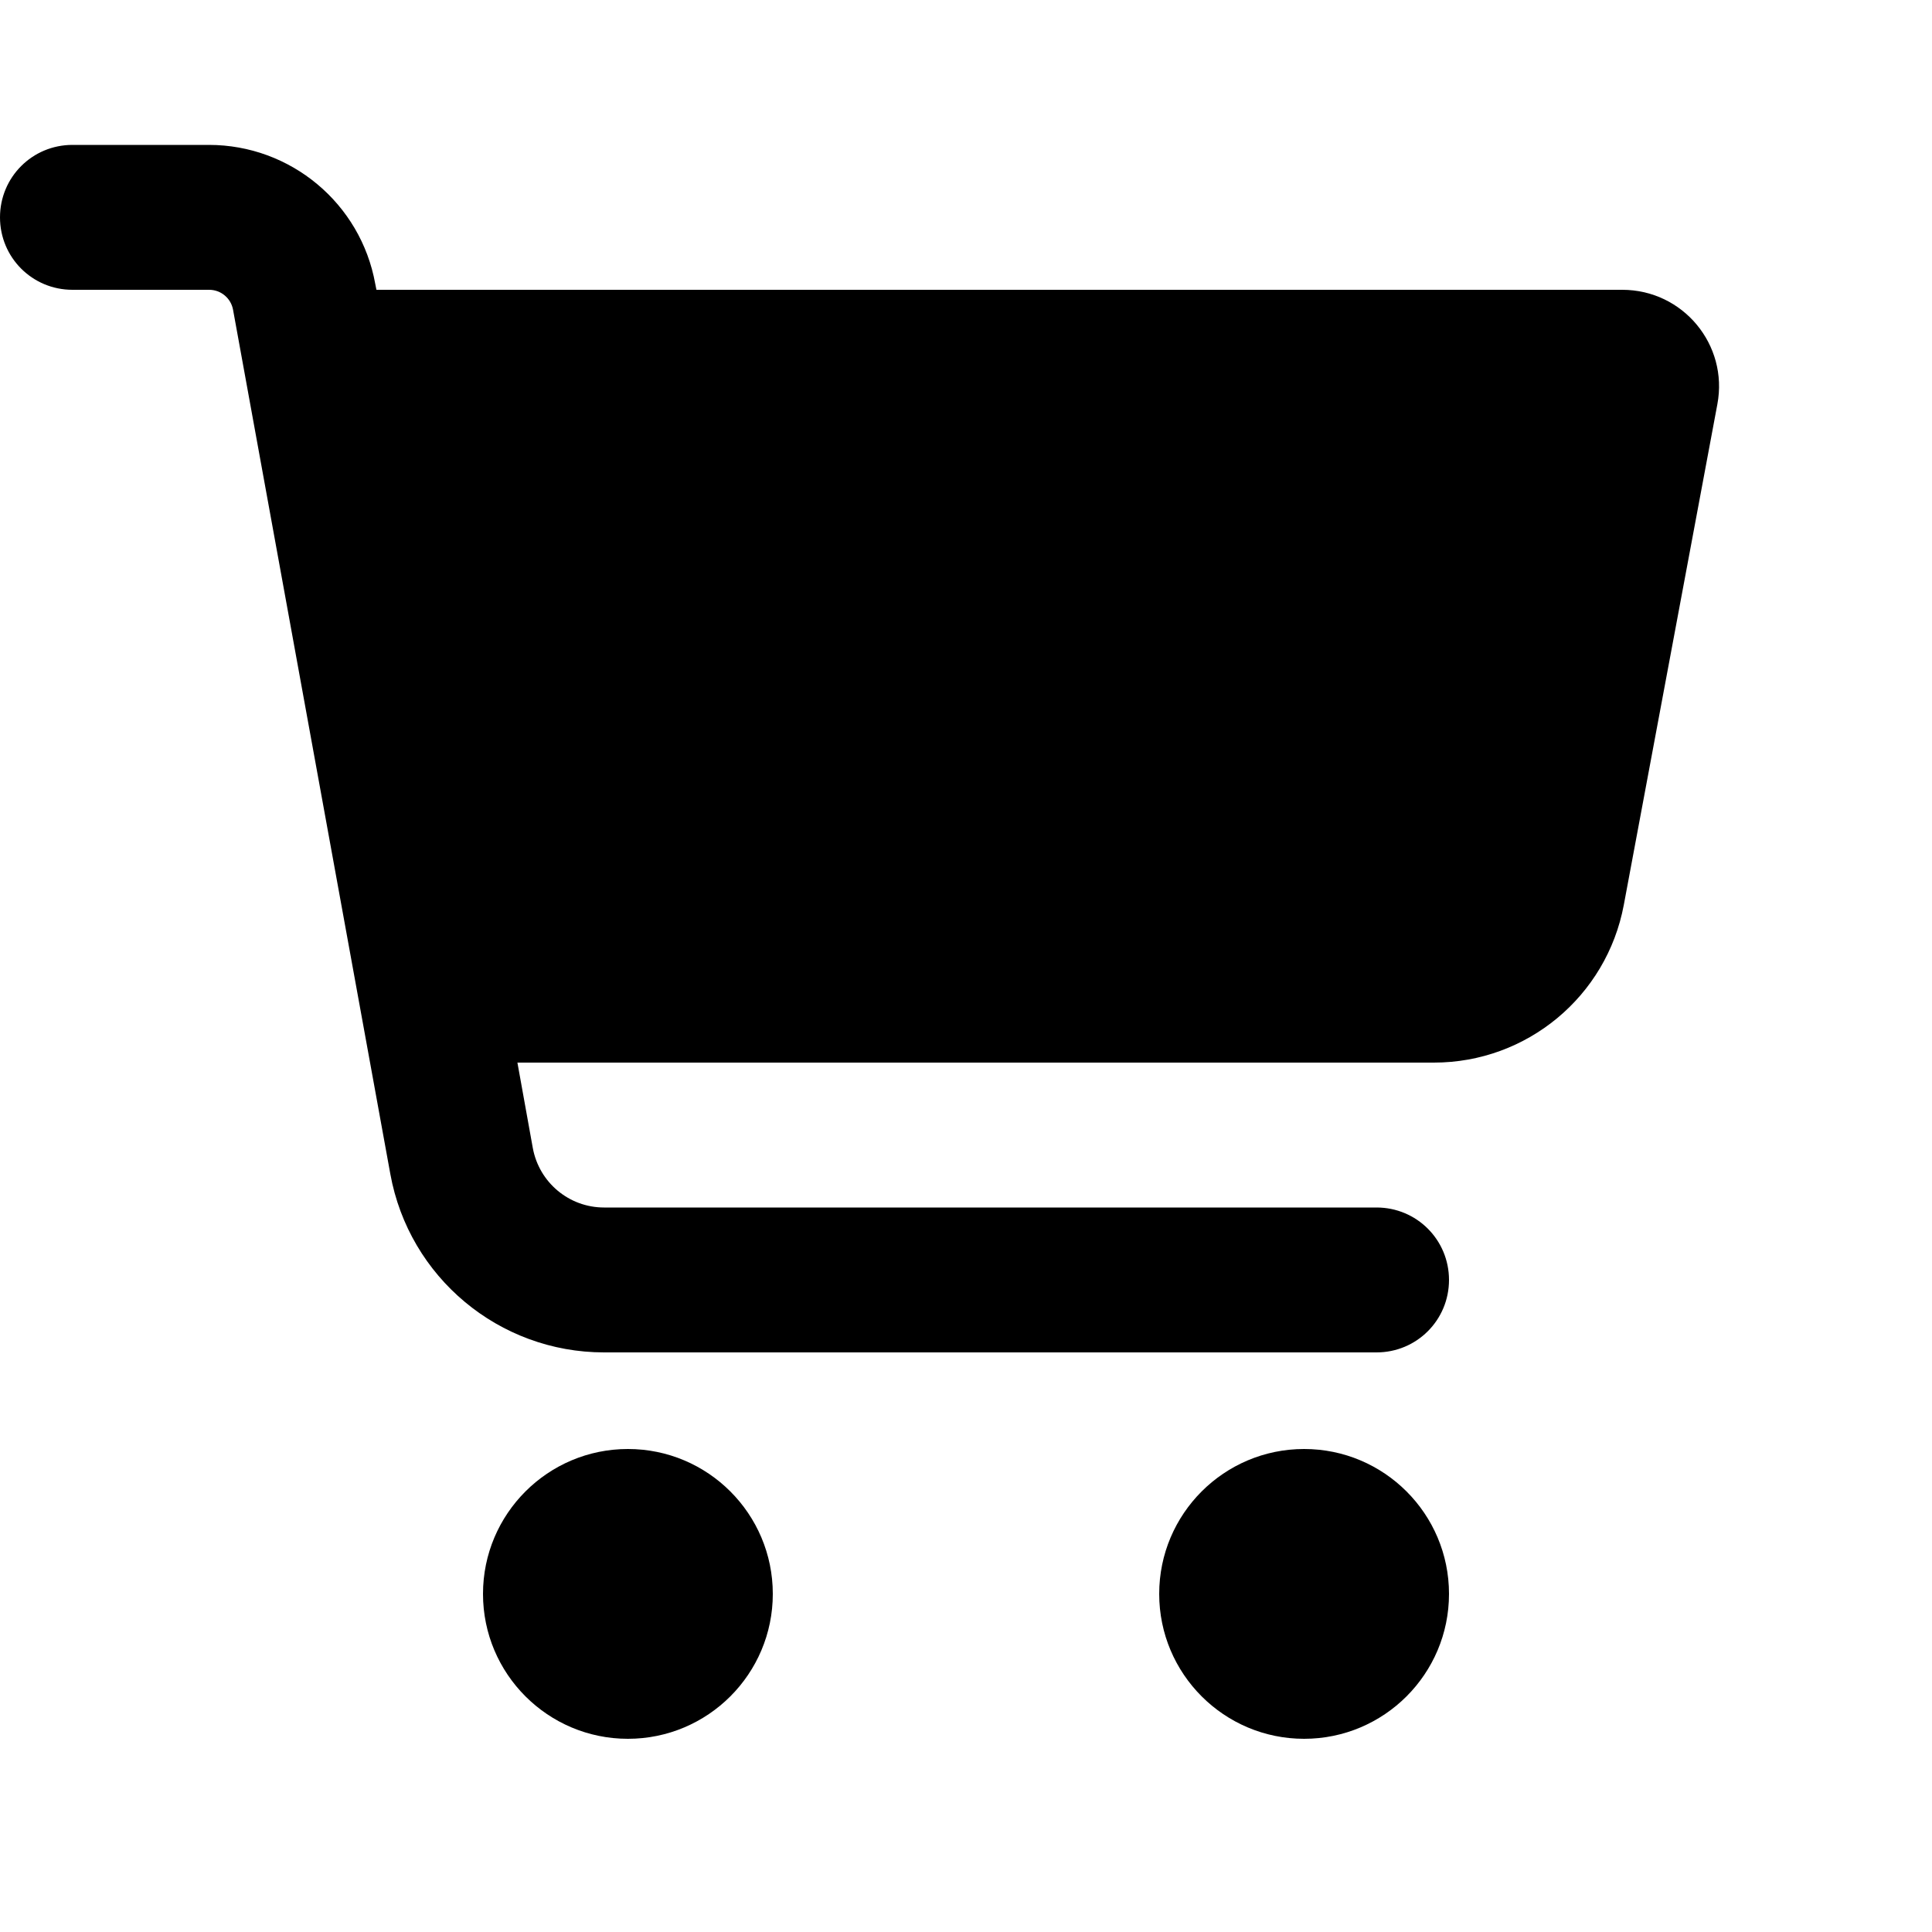
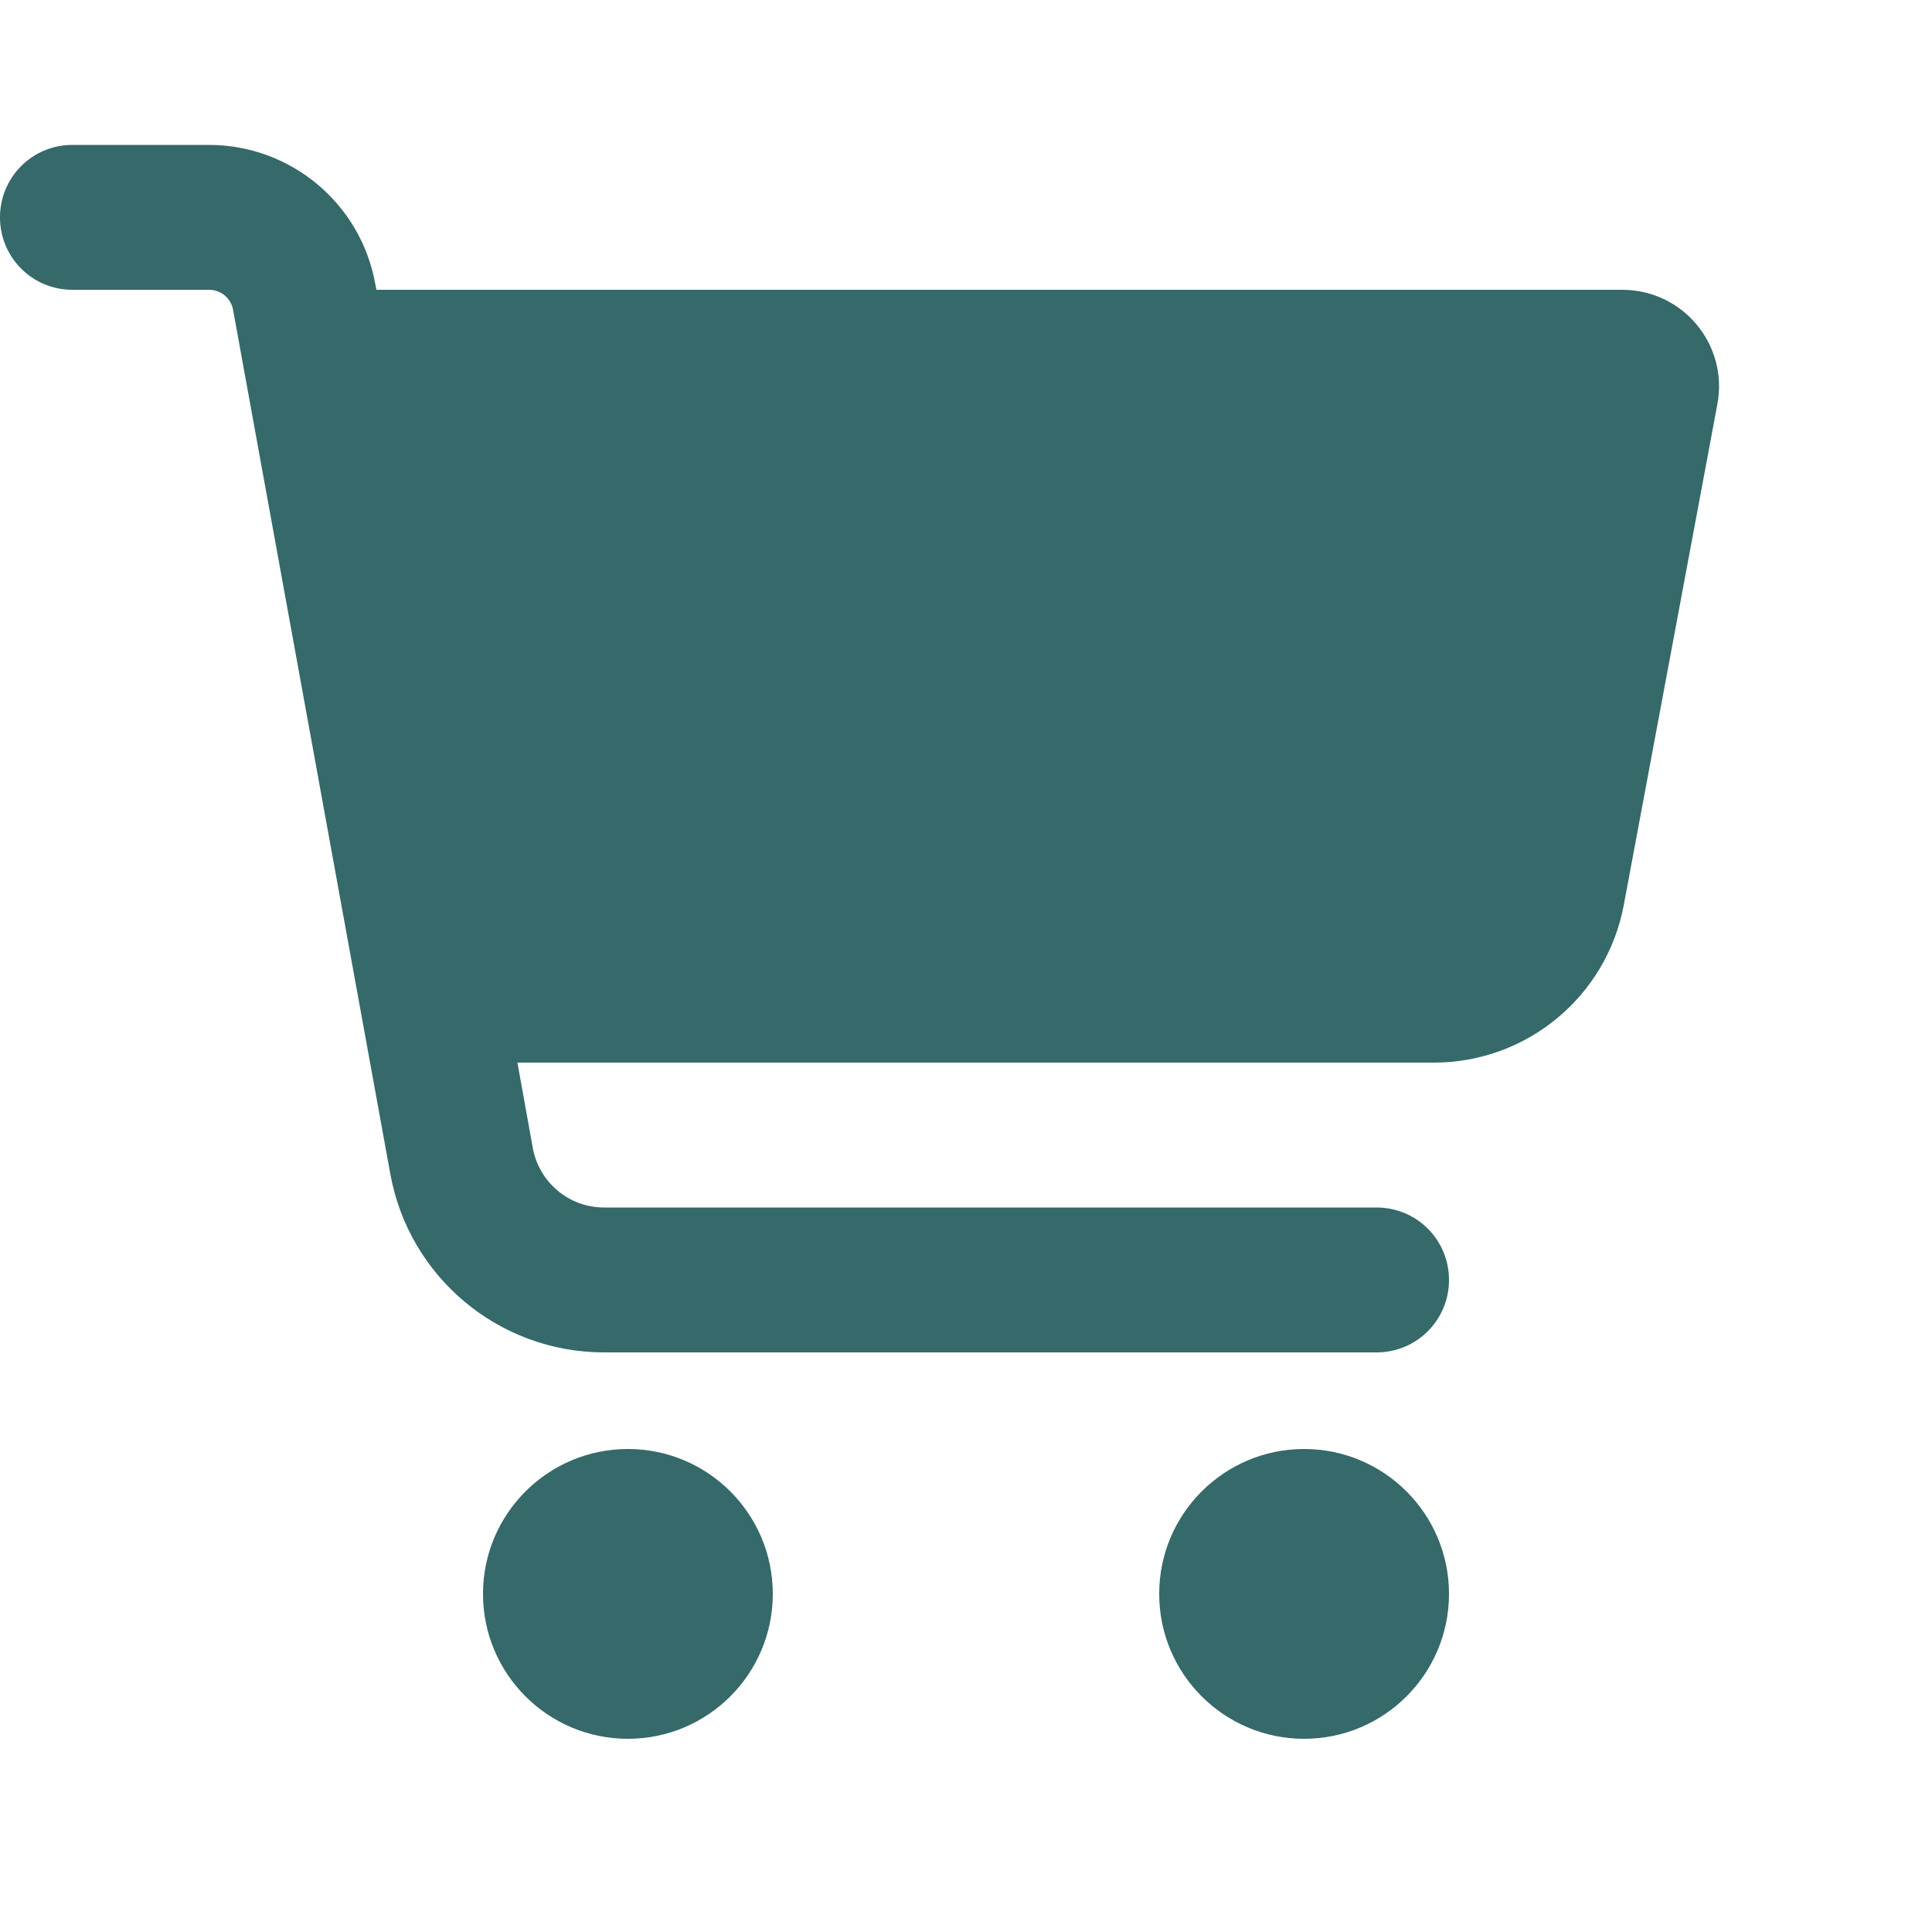
- <svg xmlns="http://www.w3.org/2000/svg" viewBox="0 0 640 640">
+ <svg xmlns="http://www.w3.org/2000/svg" viewBox="0 0 640 640" fill="#366969">
  <path d="M24 48C10.7 48 0 58.7 0 72C0 85.3 10.7 96 24 96L69.3 96C73.2 96 76.5 98.8 77.2 102.6L129.3 388.9C135.5 423.1 165.3 448 200.1 448L456 448C469.3 448 480 437.3 480 424C480 410.7 469.3 400 456 400L200.1 400C188.5 400 178.6 391.7 176.5 380.3L171.4 352L475 352C505.8 352 532.2 330.1 537.9 299.8L568.9 133.9C572.6 114.2 557.5 96 537.4 96L124.7 96L124.3 94C119.5 67.4 96.3 48 69.2 48L24 48zM208 576C234.5 576 256 554.5 256 528C256 501.5 234.5 480 208 480C181.5 480 160 501.5 160 528C160 554.5 181.5 576 208 576zM432 576C458.5 576 480 554.5 480 528C480 501.5 458.5 480 432 480C405.5 480 384 501.5 384 528C384 554.5 405.5 576 432 576z" />
</svg>
